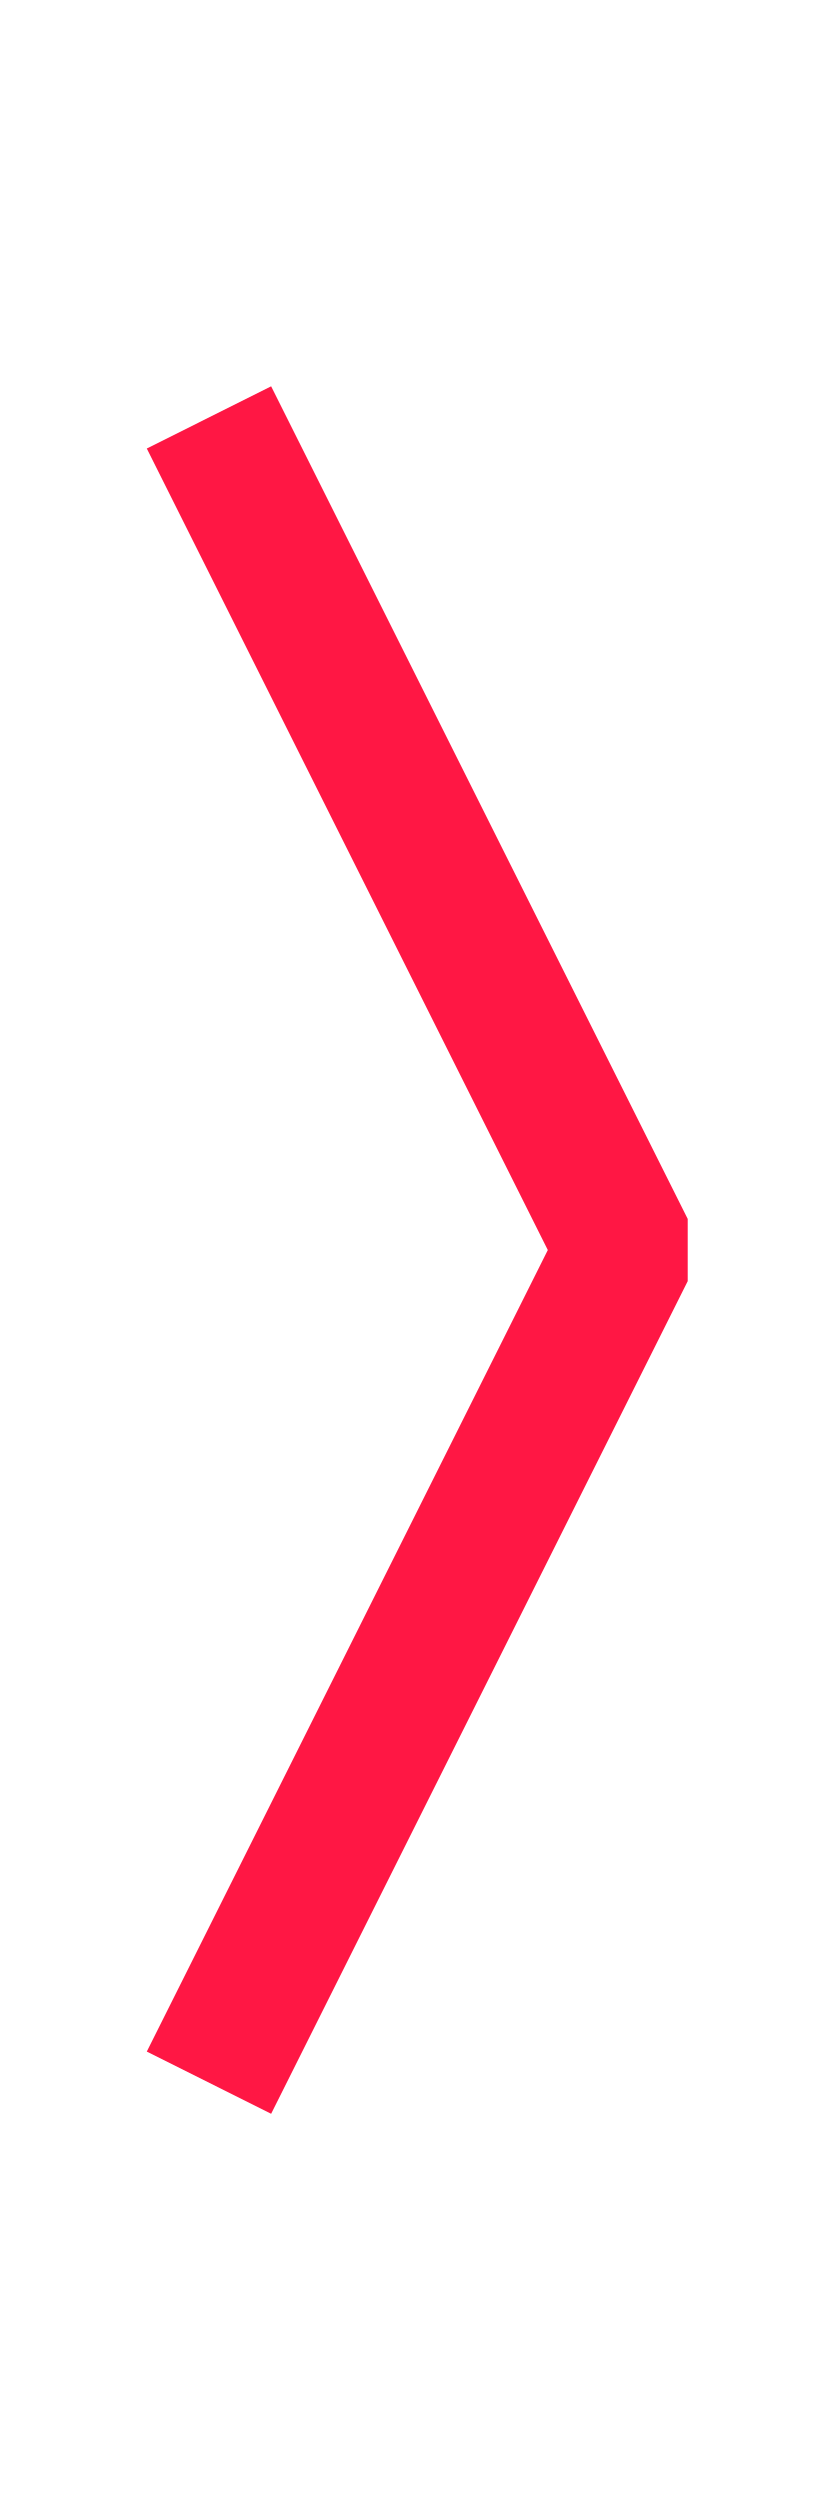
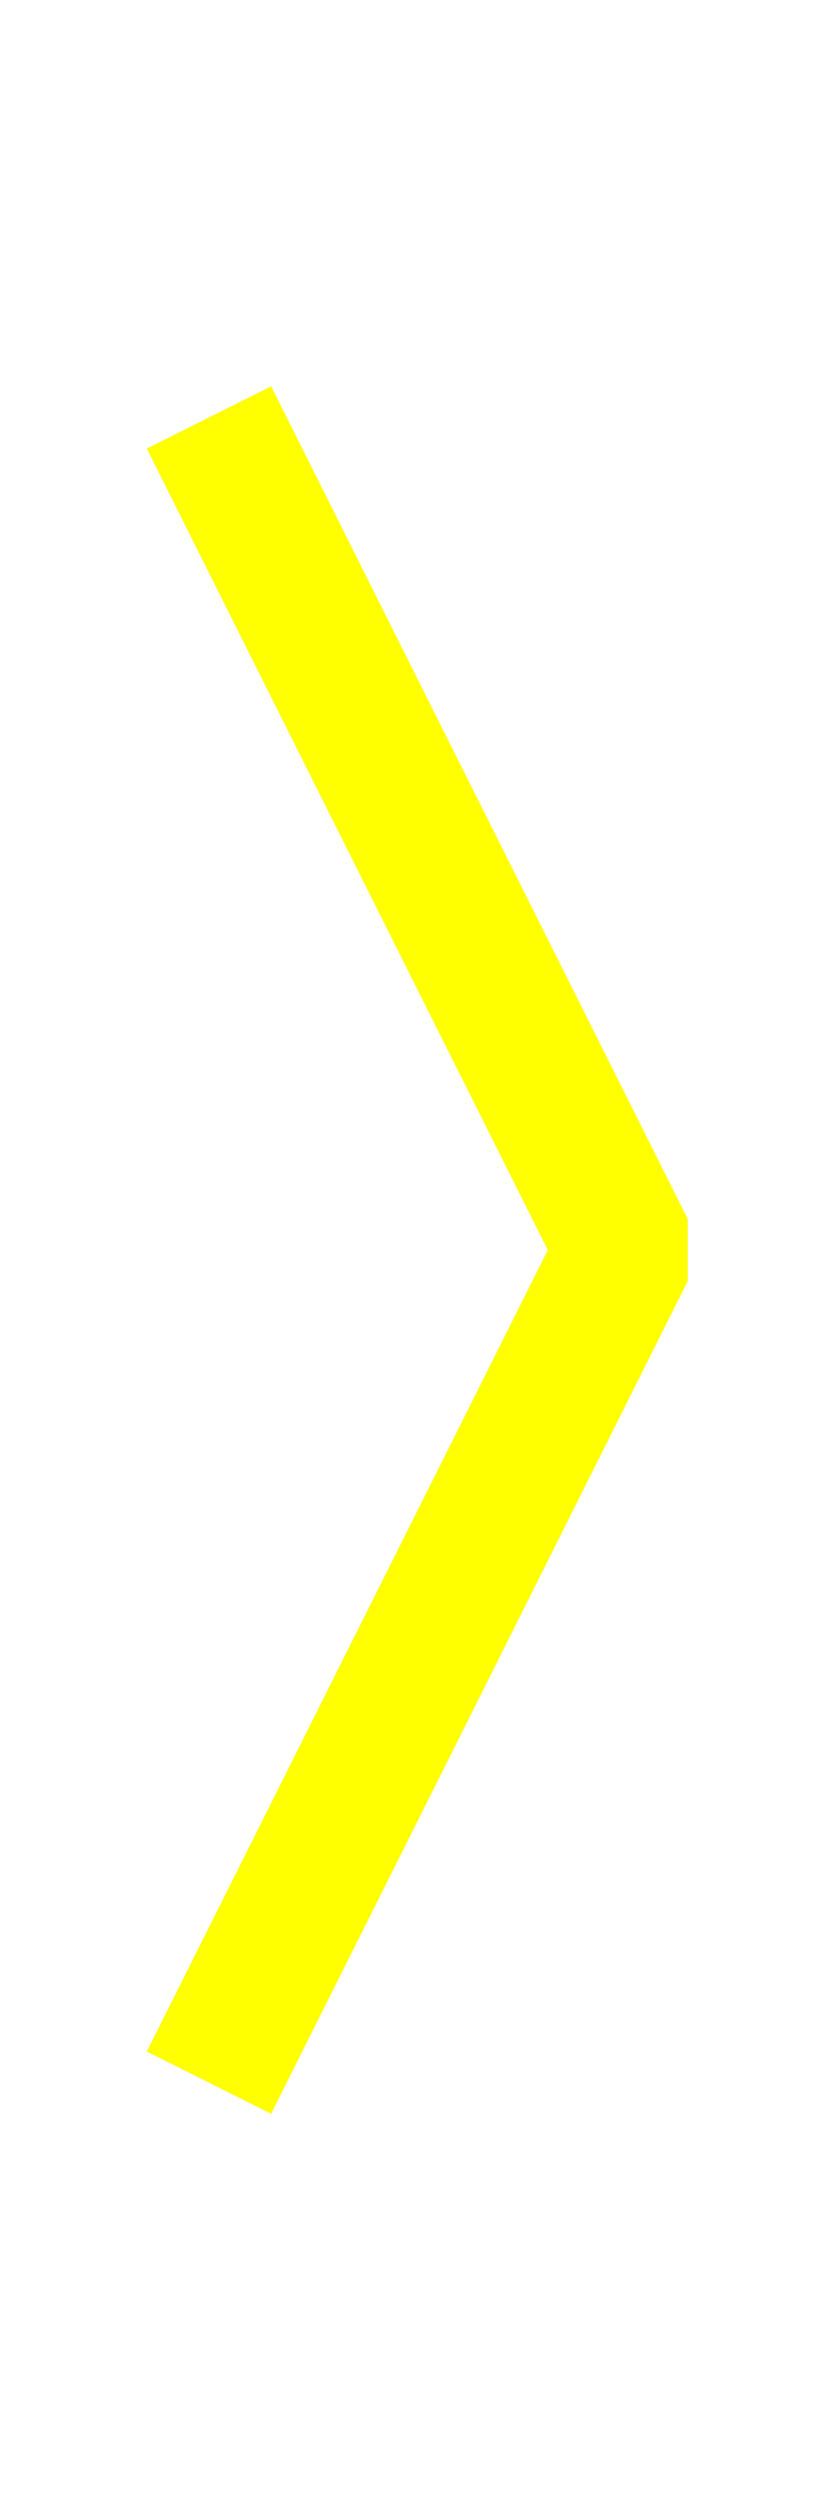
<svg xmlns="http://www.w3.org/2000/svg" width="6.01" height="18.01" viewBox="0 0 1.59 4.765" version="1.1" id="svg8">
  <defs id="defs2" />
  <g id="layer1" transform="translate(-1.85076,-292.7654)">
    <path style="opacity:1;fill:#ffc107;fill-opacity:1;stroke:none;stroke-width:0.386;stroke-miterlimit:4;stroke-dasharray:none;stroke-opacity:1" d="m 50.206,401.677 c 110.217,0.713 55.109,0.356 0,0 z" id="rect997" />
-     <path style="fill:none;stroke:#ff1744;stroke-width:0.265;stroke-linecap:butt;stroke-linejoin:bevel;stroke-miterlimit:4;stroke-dasharray:none;stroke-opacity:1" d="m 2.249,296.735 0.794,-1.587 -0.794,-1.587" id="path827" />
+     <path style="fill:none;stroke:#ffff00;stroke-width:0.265;stroke-linecap:butt;stroke-linejoin:bevel;stroke-miterlimit:4;stroke-dasharray:none;stroke-opacity:1" d="m 2.249,296.735 0.794,-1.587 -0.794,-1.587" id="path827" />
  </g>
</svg>
